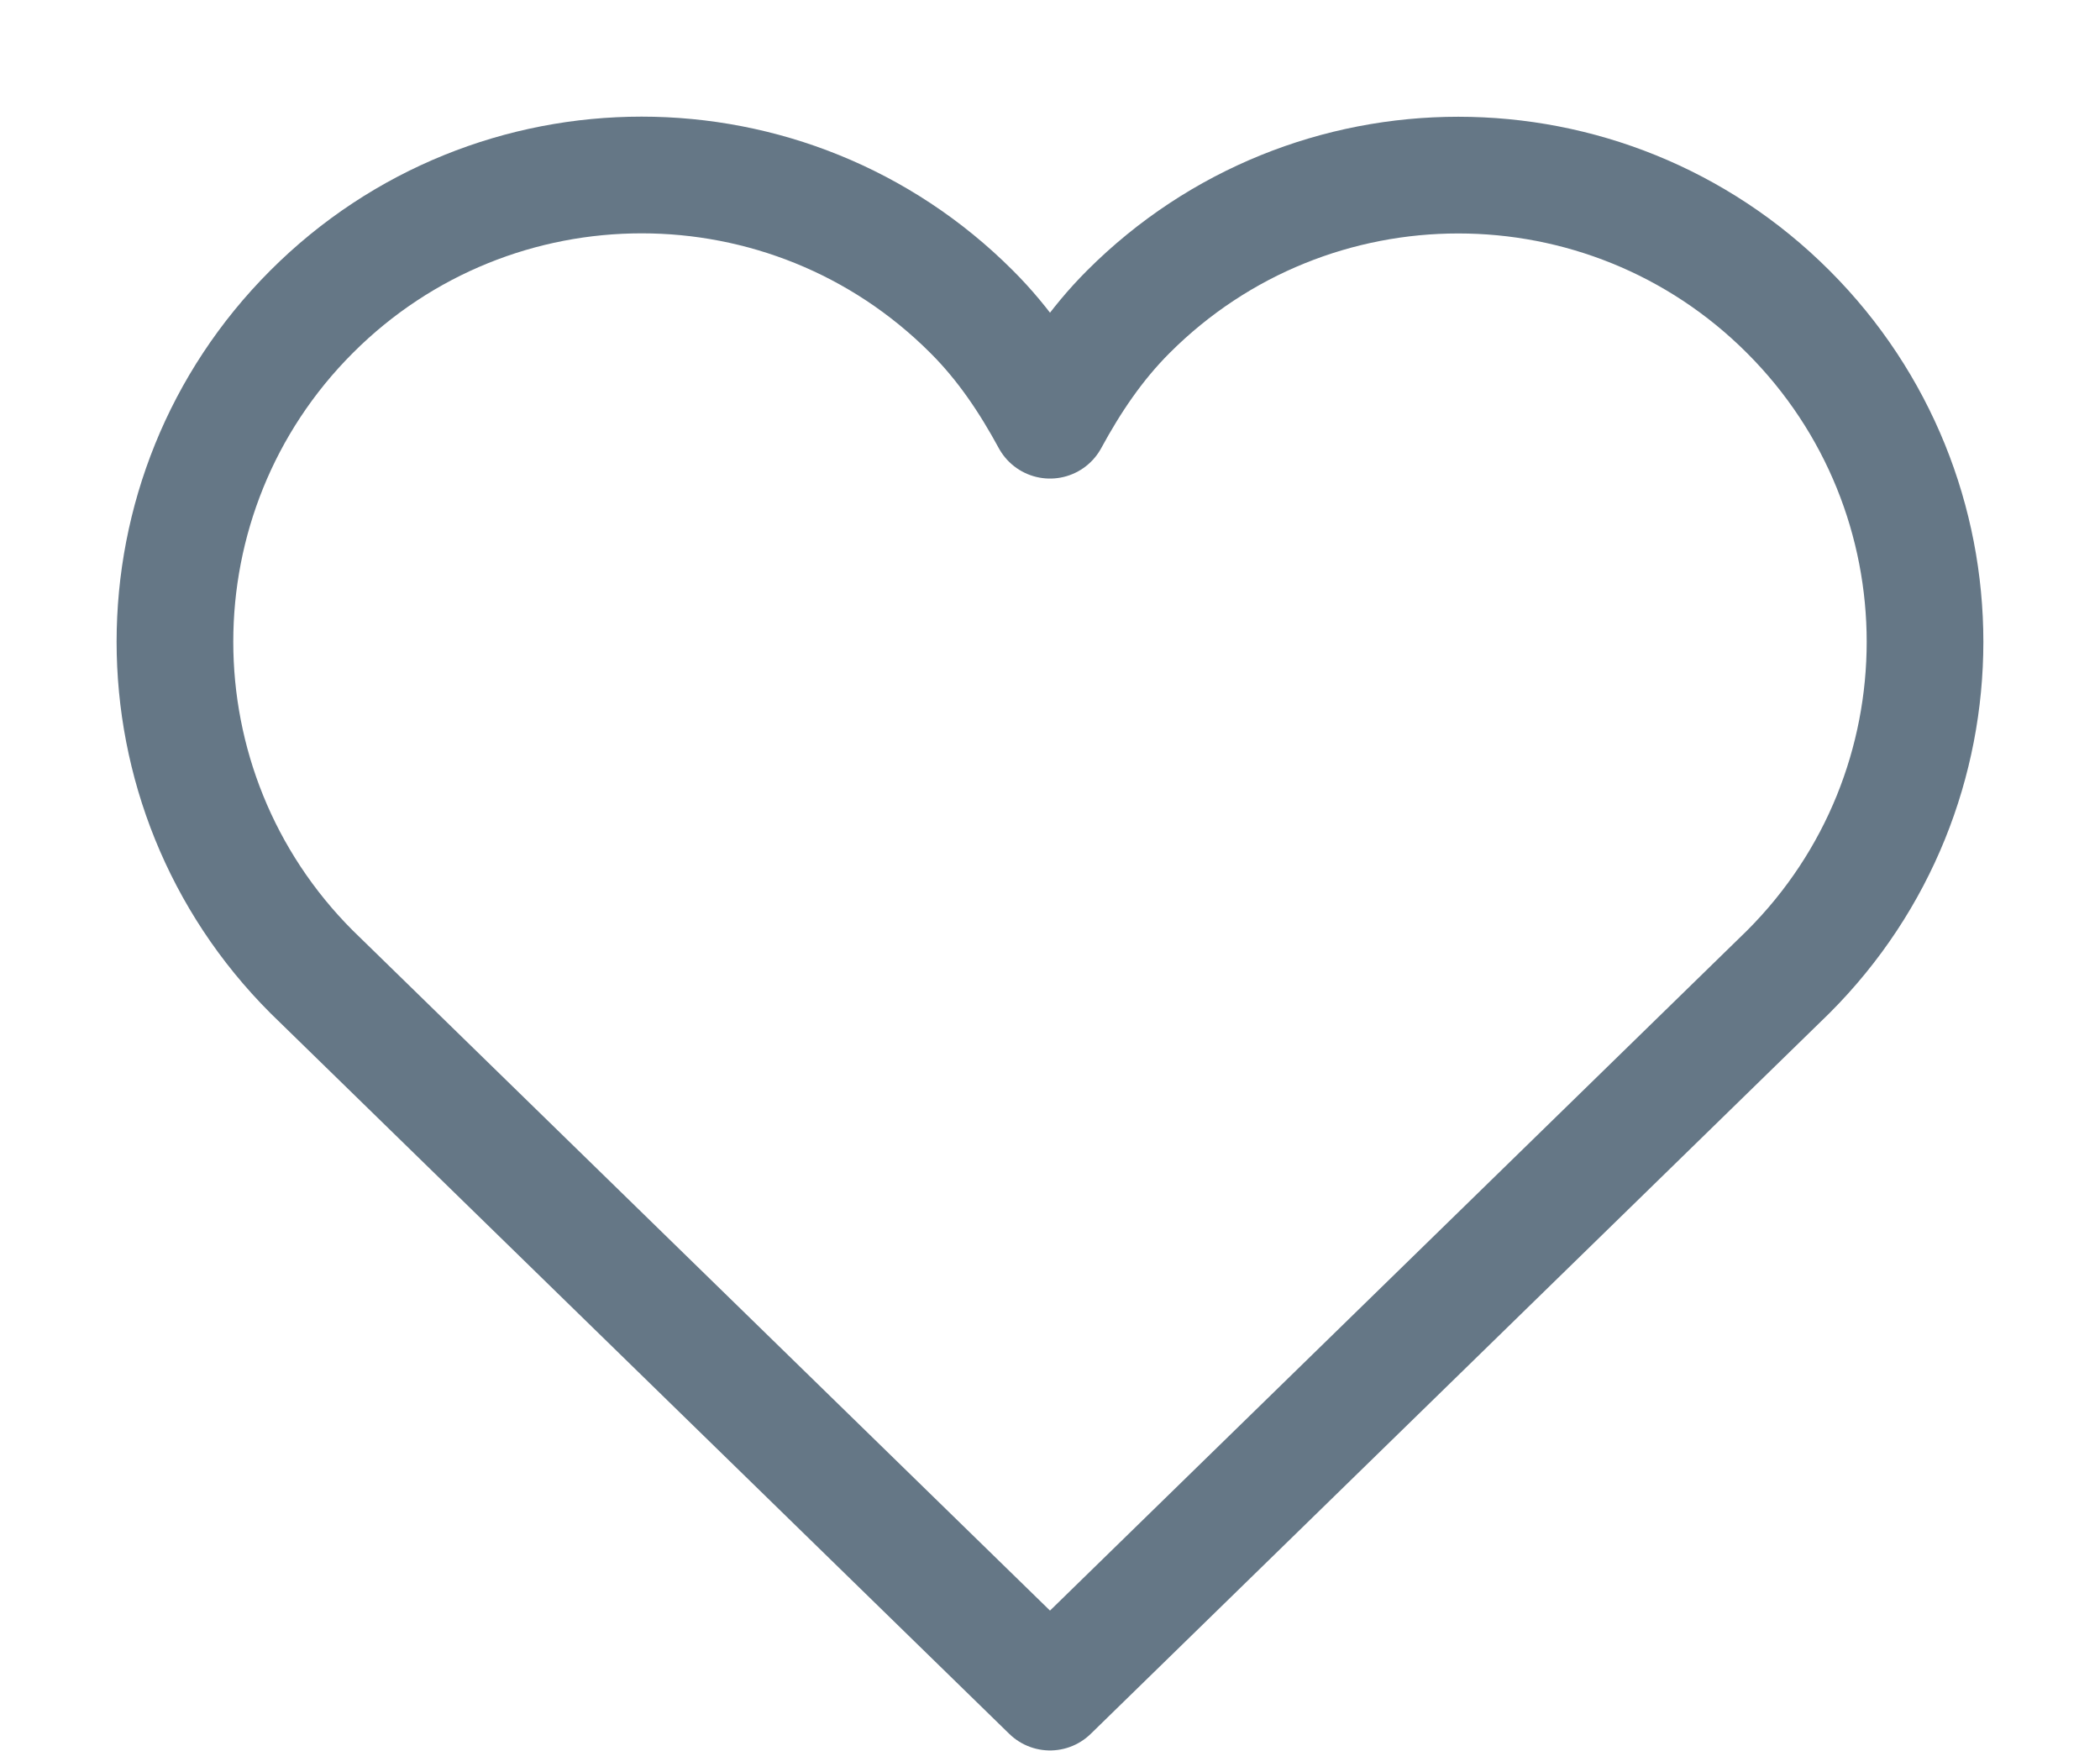
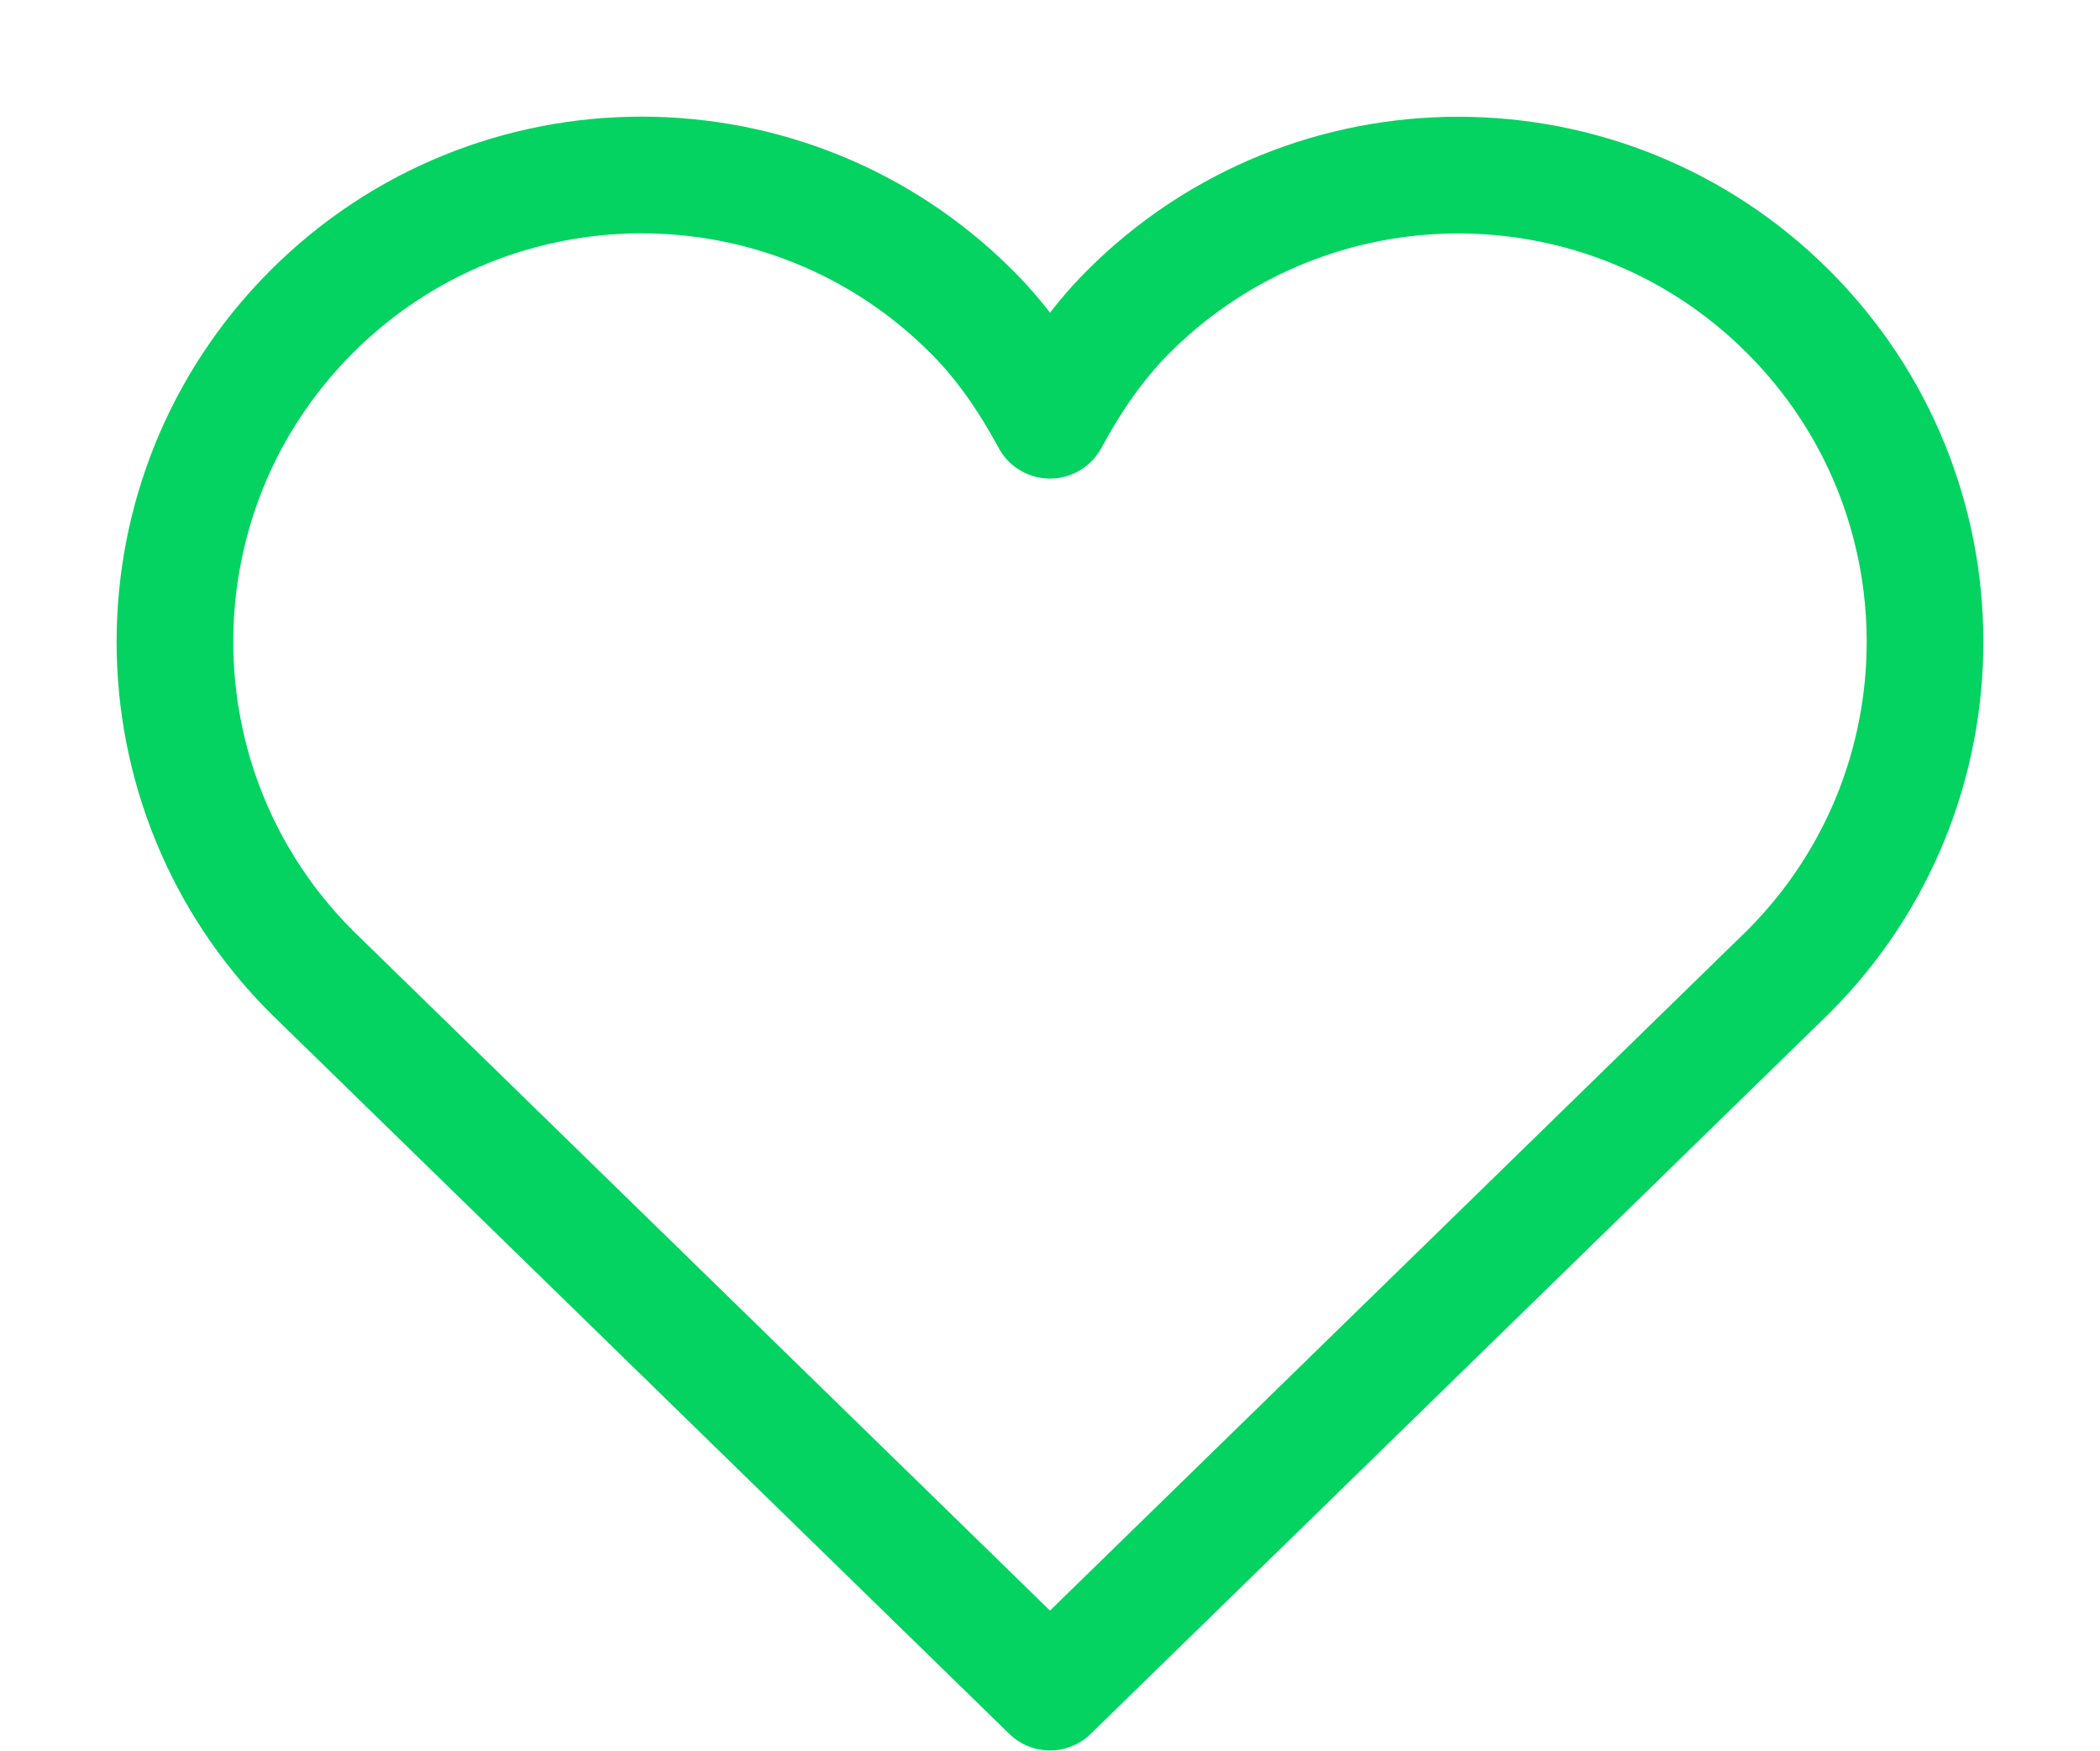
<svg xmlns="http://www.w3.org/2000/svg" width="18px" height="15px" viewBox="0 0 18 15" version="1.1">
  <defs />
  <g id="Symbols" stroke="none" stroke-width="1" fill="none" fill-rule="evenodd" stroke-linecap="round" stroke-linejoin="round">
-     <g id="twitter/retweet" transform="translate(-230, -96)" stroke="#657786">
+     <g id="twitter/retweet" transform="translate(-230, -96)" stroke="#04D361">
      <g id="Tweet">
        <g id="Content" transform="translate(68, 20)">
          <g id="Info-tweet" transform="translate(2, 75)">
            <g id="heart-2" transform="translate(161, 2)">
              <path d="M14.328,1.672 C12.766,0.11 10.233,0.11 8.671,1.672 C8.391,1.952 8.18,2.27 8,2.601 C7.82,2.27 7.609,1.951 7.328,1.671 C5.766,0.109 3.233,0.109 1.671,1.671 C0.109,3.233 0.109,5.766 1.671,7.328 L8,13.5 L14.328,7.328 C15.891,5.766 15.891,3.234 14.328,1.672 Z" id="Shape" />
            </g>
          </g>
        </g>
      </g>
    </g>
  </g>
</svg>
